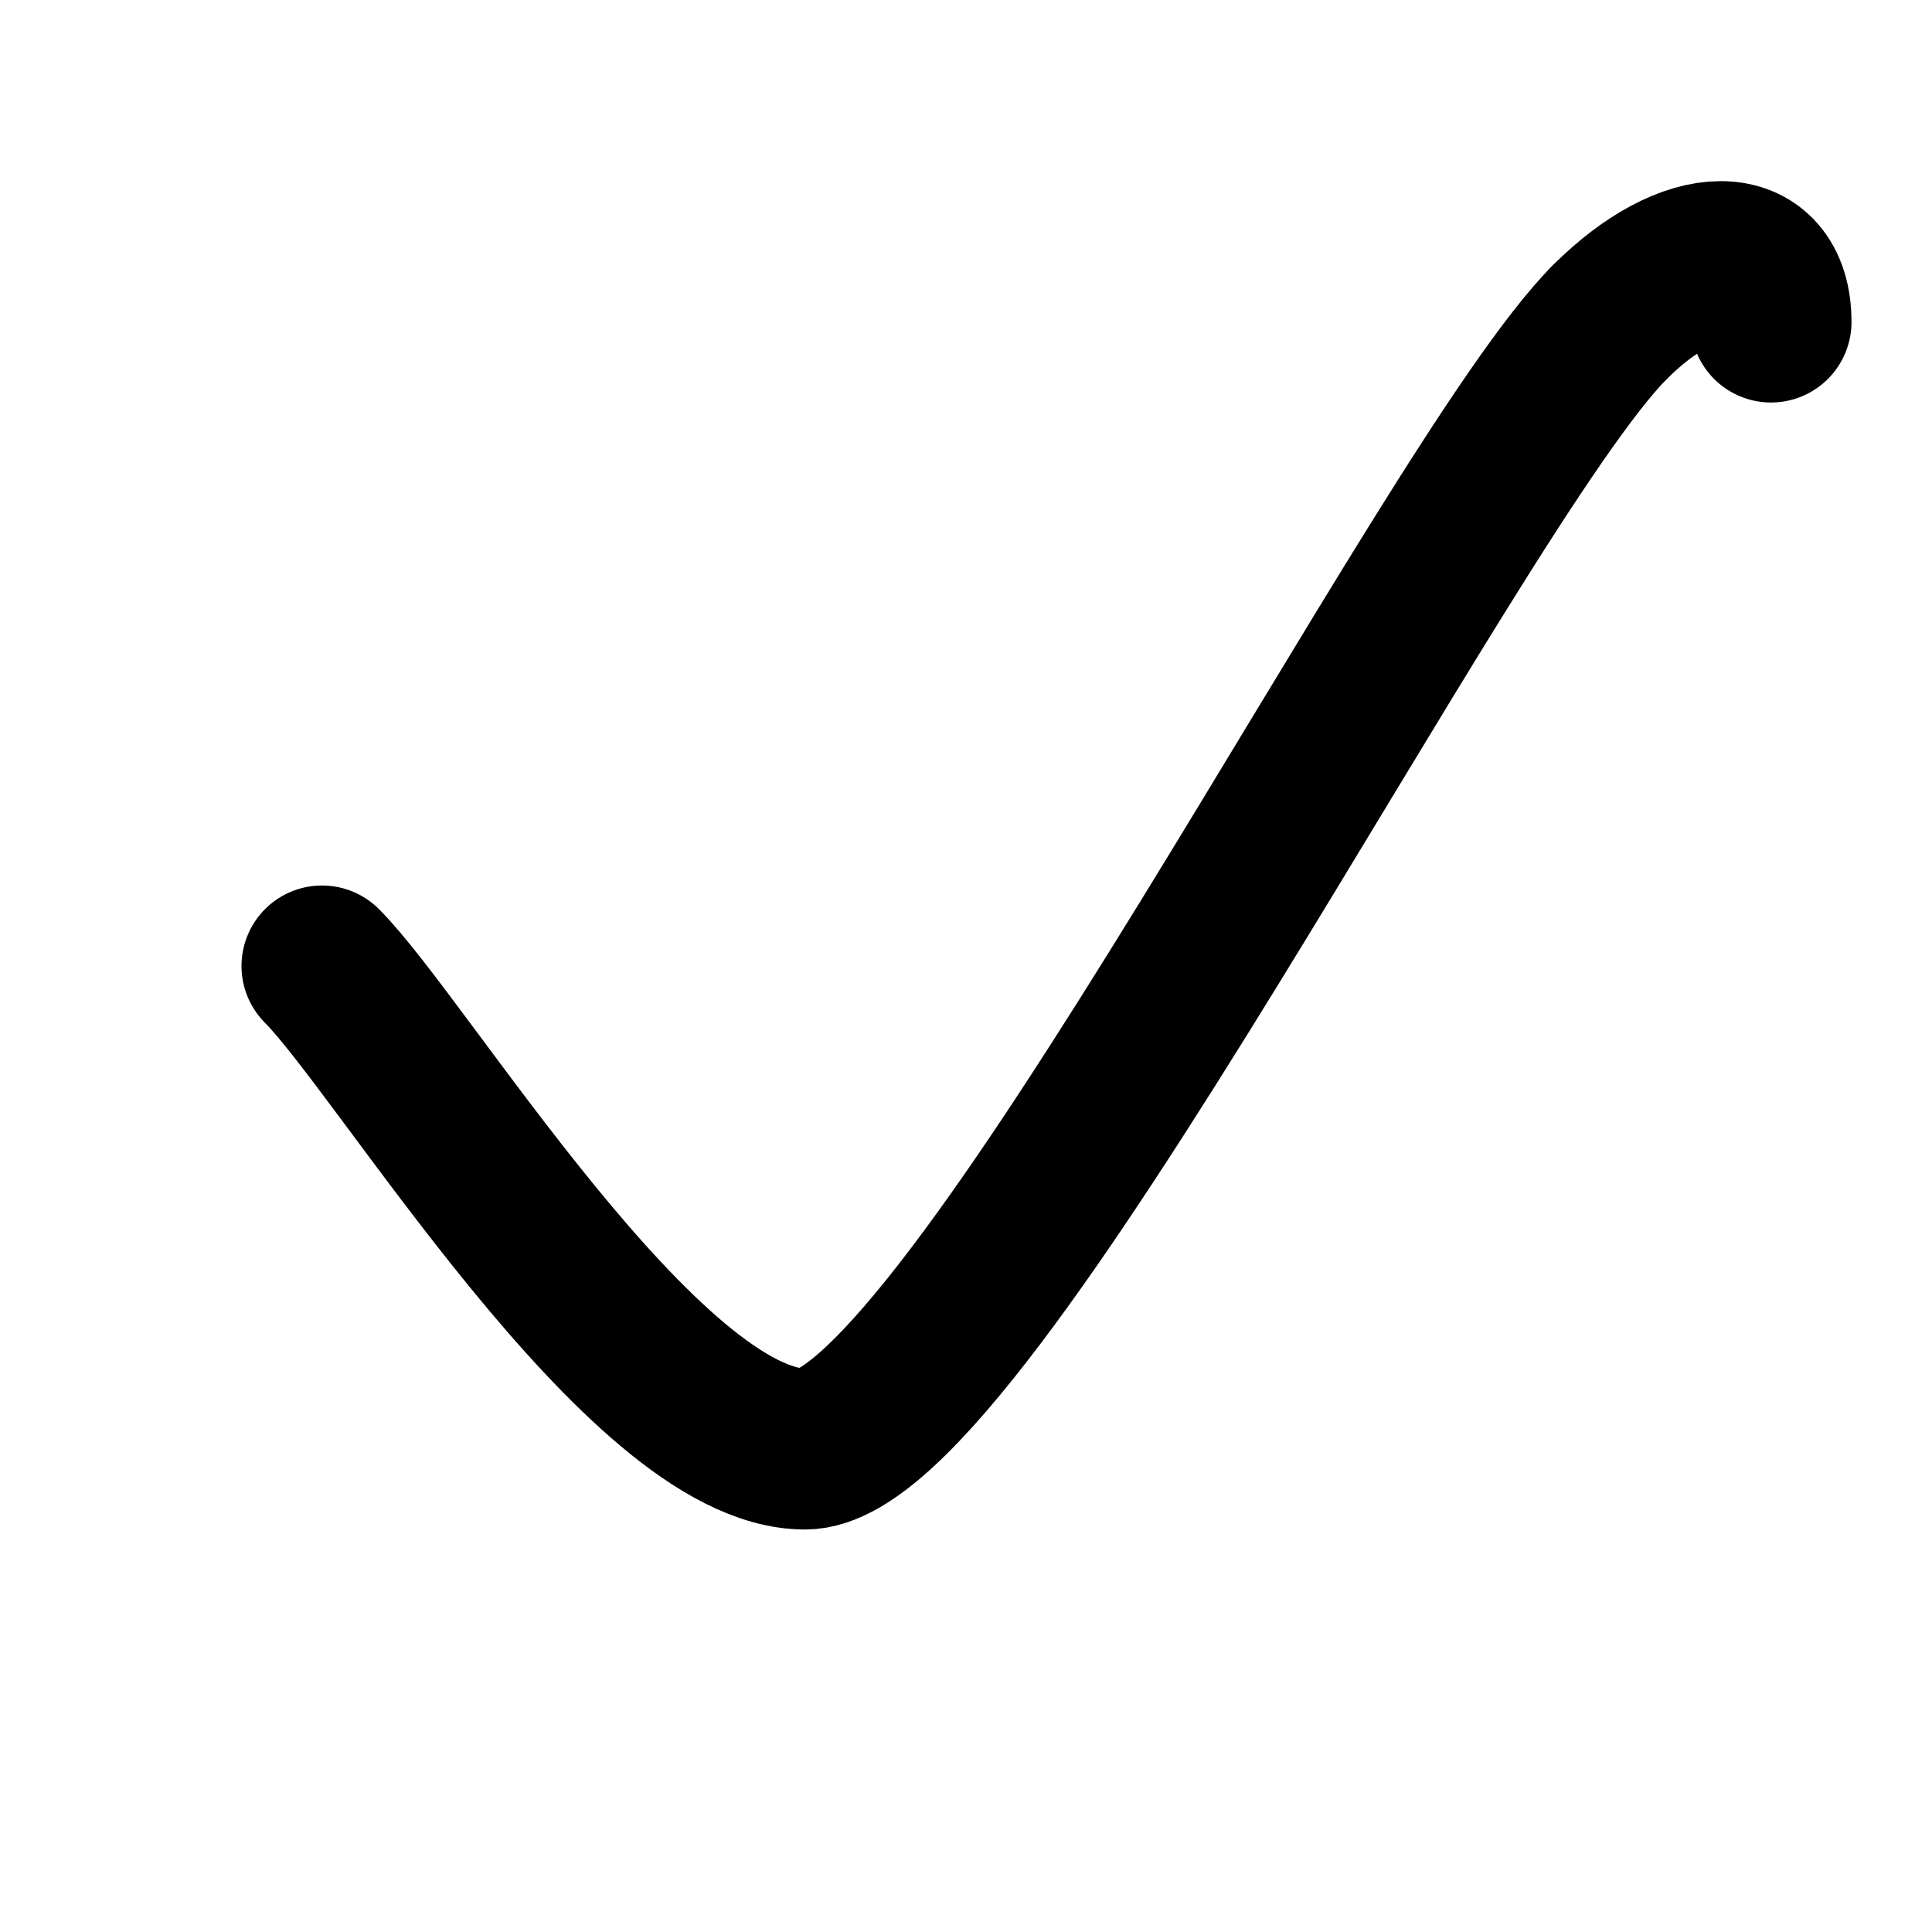
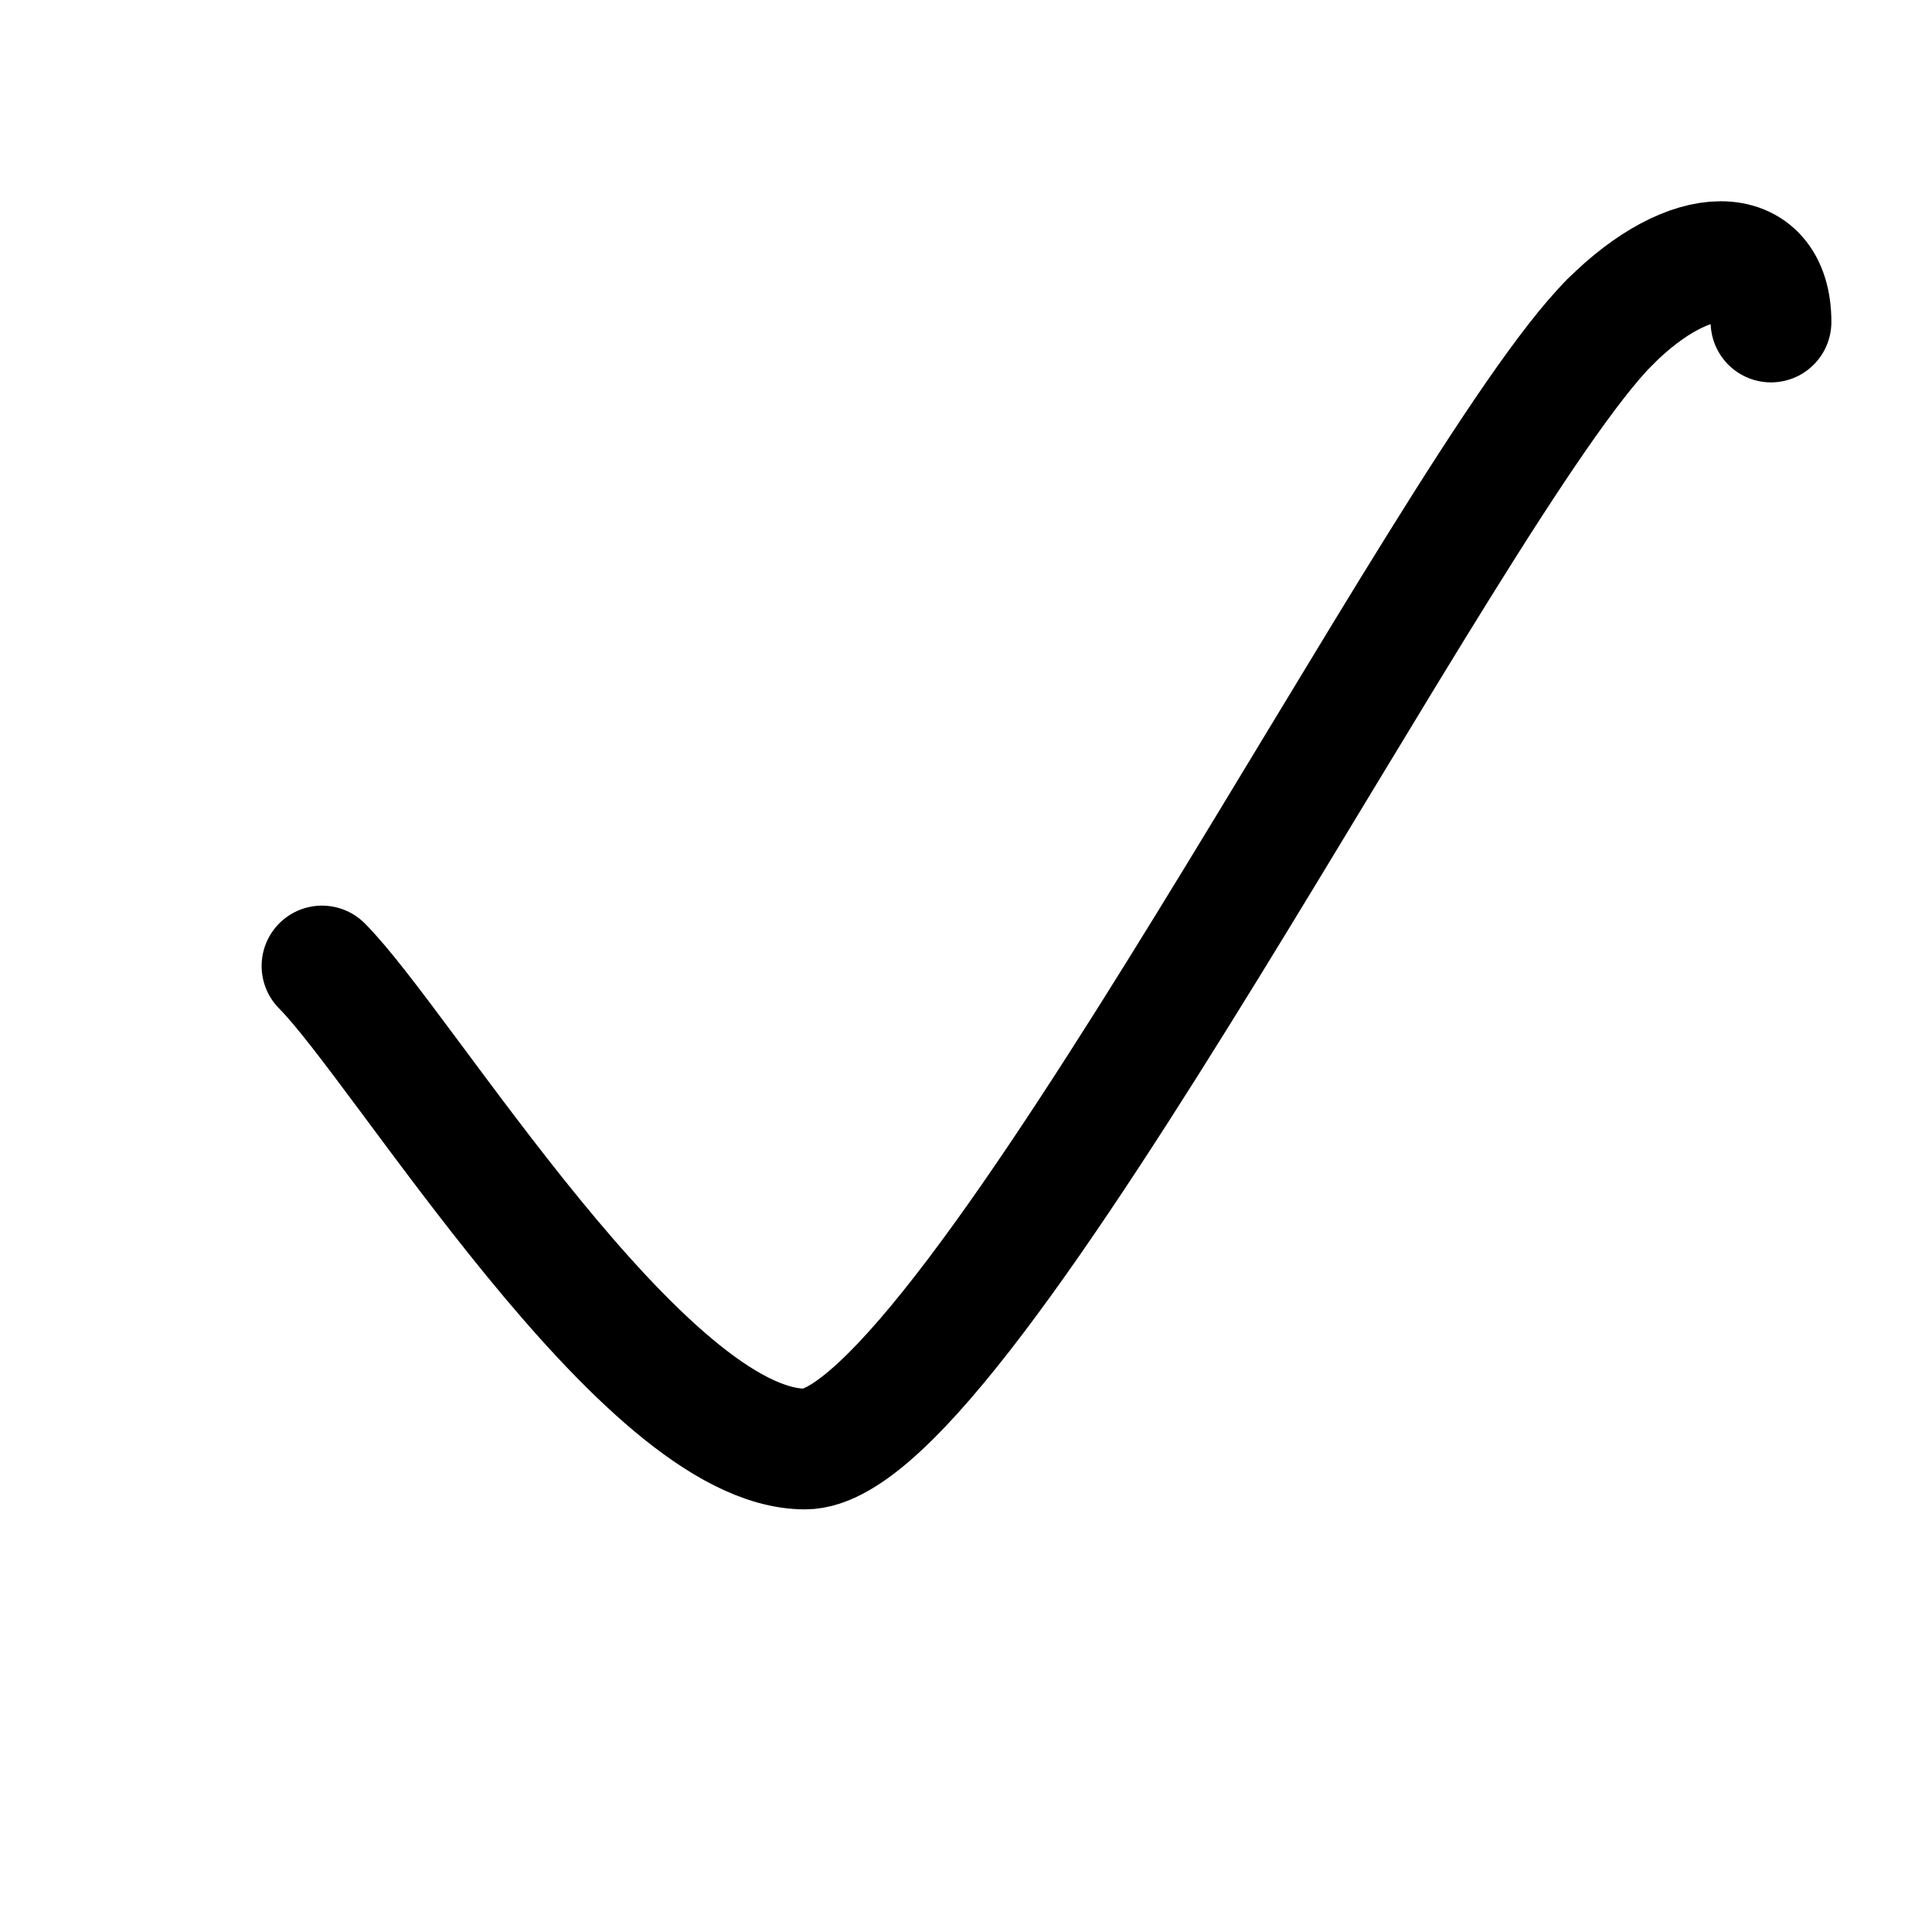
- <svg xmlns="http://www.w3.org/2000/svg" viewBox="0 0 24 24" fill="none" stroke="currentColor" stroke-width="2" stroke-linecap="round" stroke-linejoin="round">
+ <svg xmlns="http://www.w3.org/2000/svg" viewBox="0 0 24 24" fill="none" stroke="currentColor" stroke-width="1.5" stroke-linecap="round" stroke-linejoin="round">
  <path d="M4 12 C5 13 8 18 10 18 C12 18 18 6 20 4" />
  <path d="M20 4 C21 3 22 3 22 4" />
</svg>
